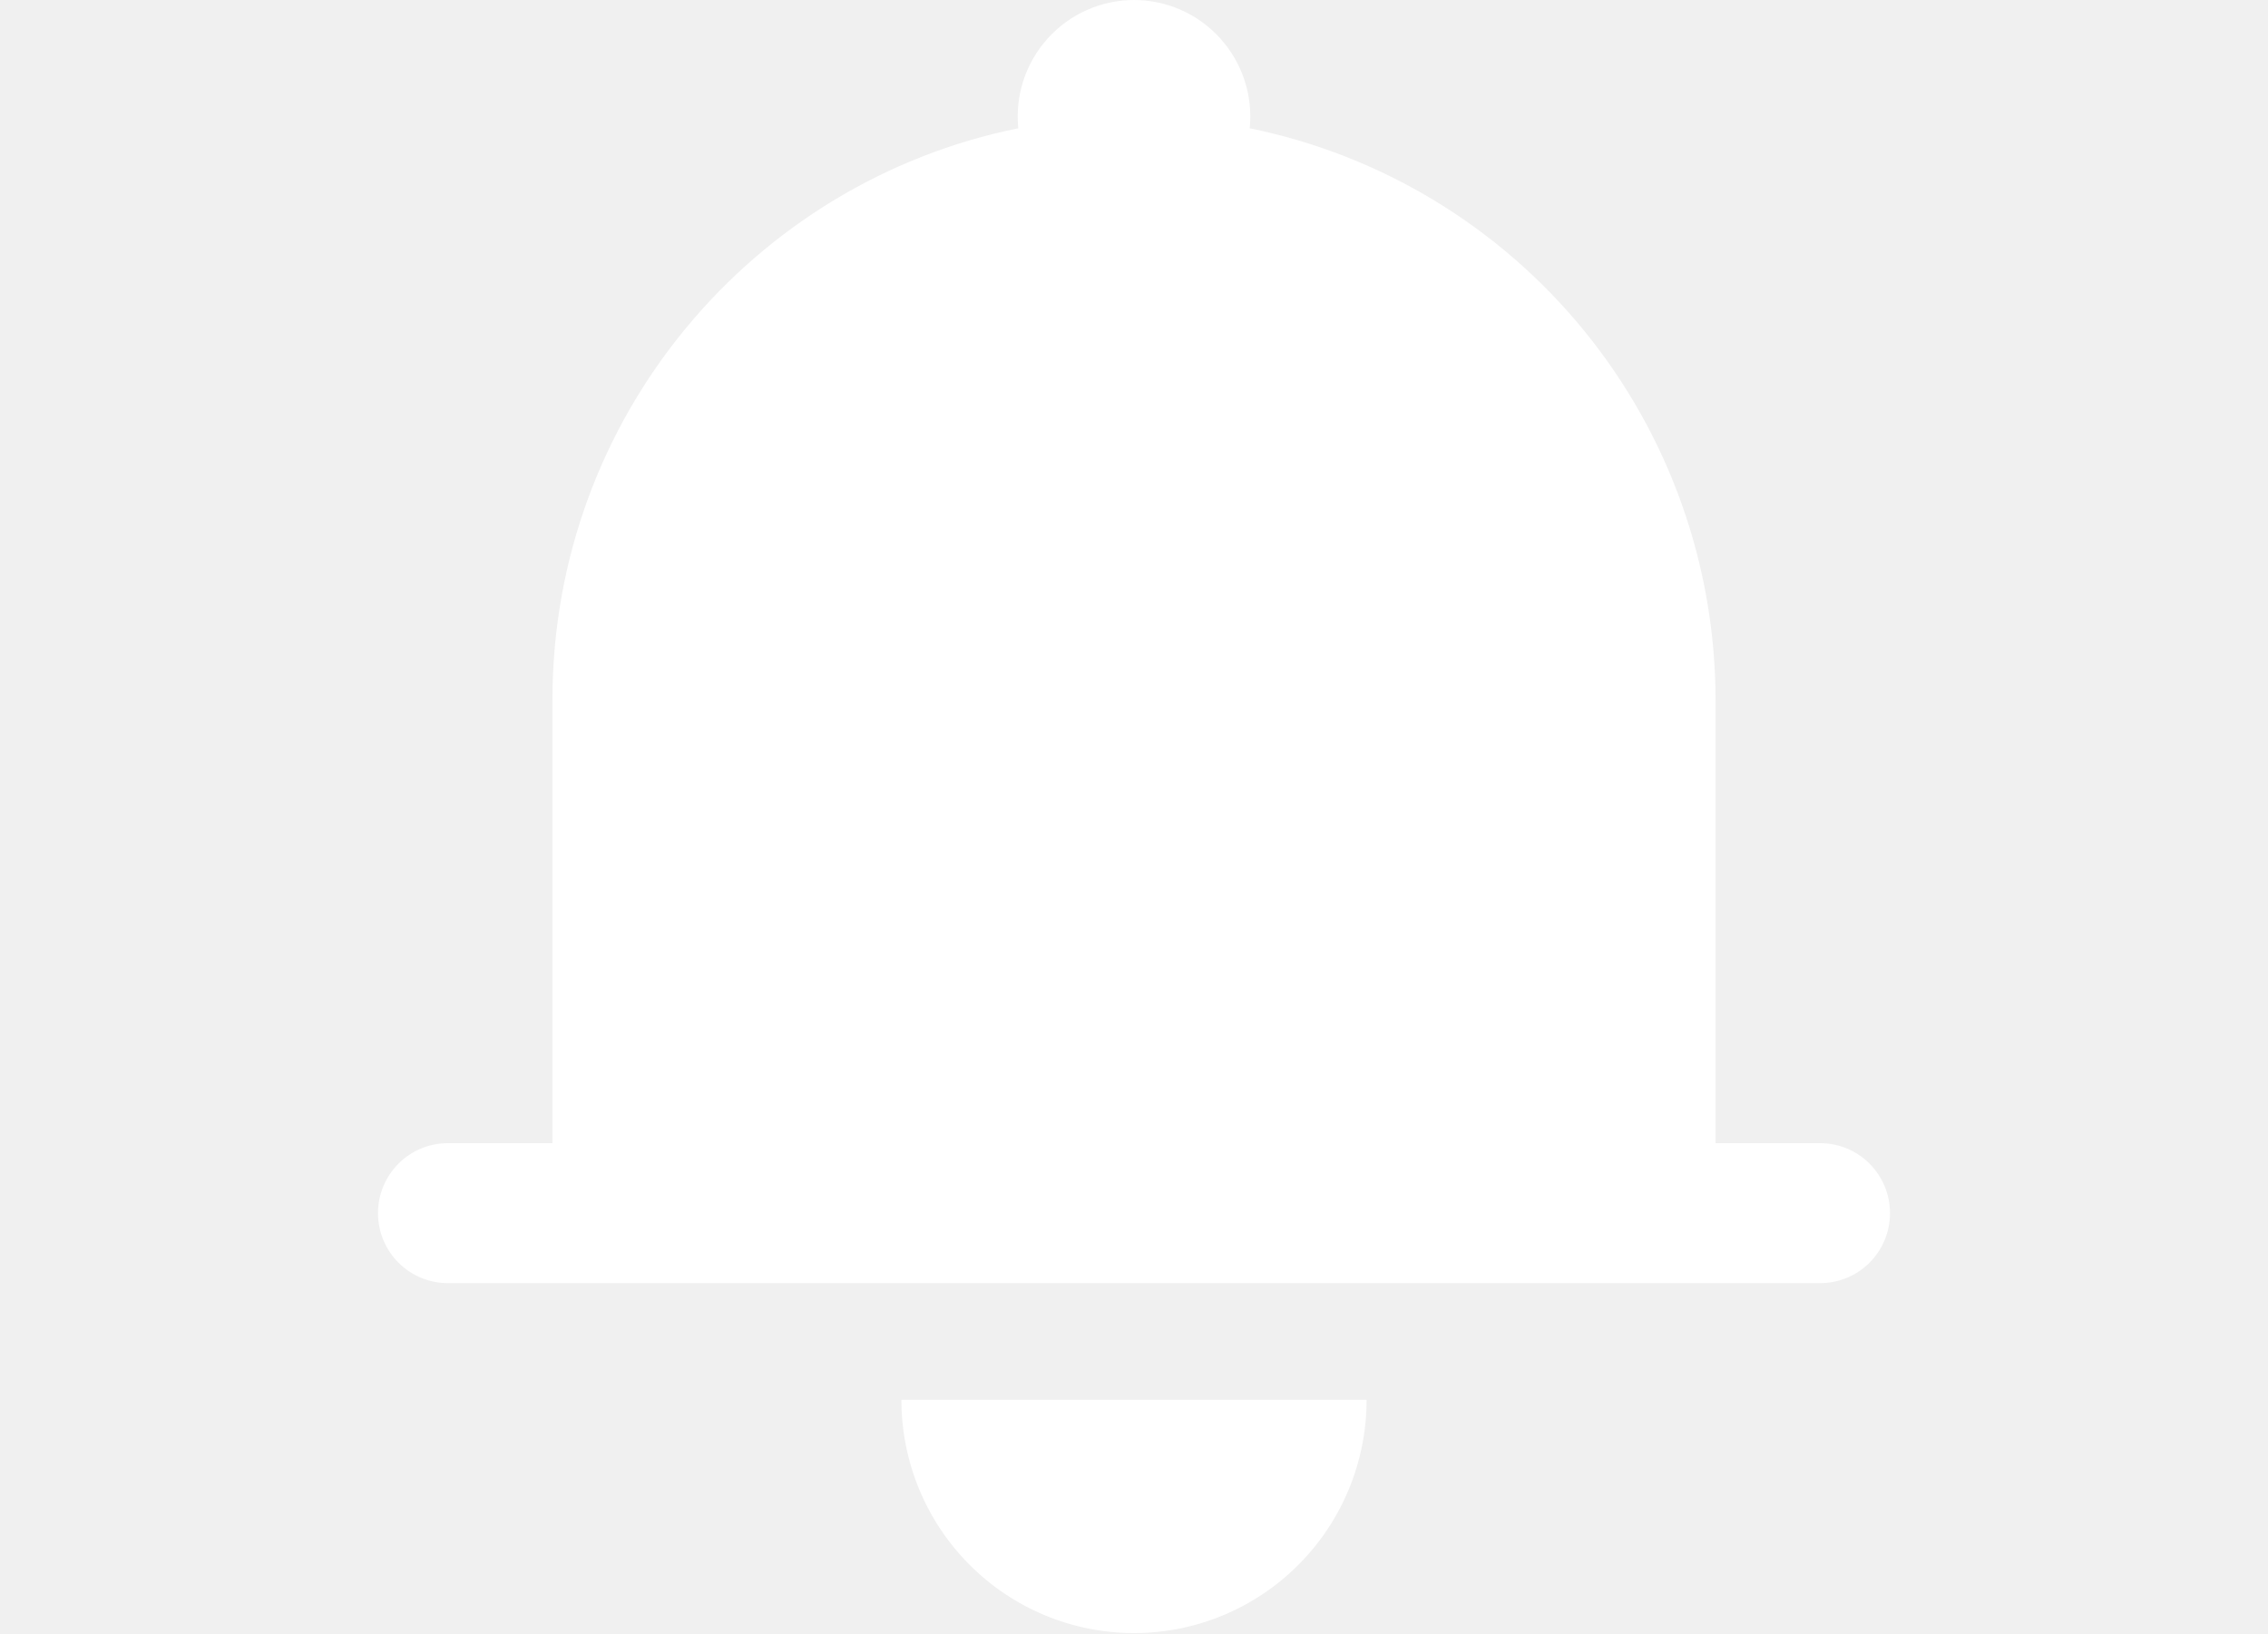
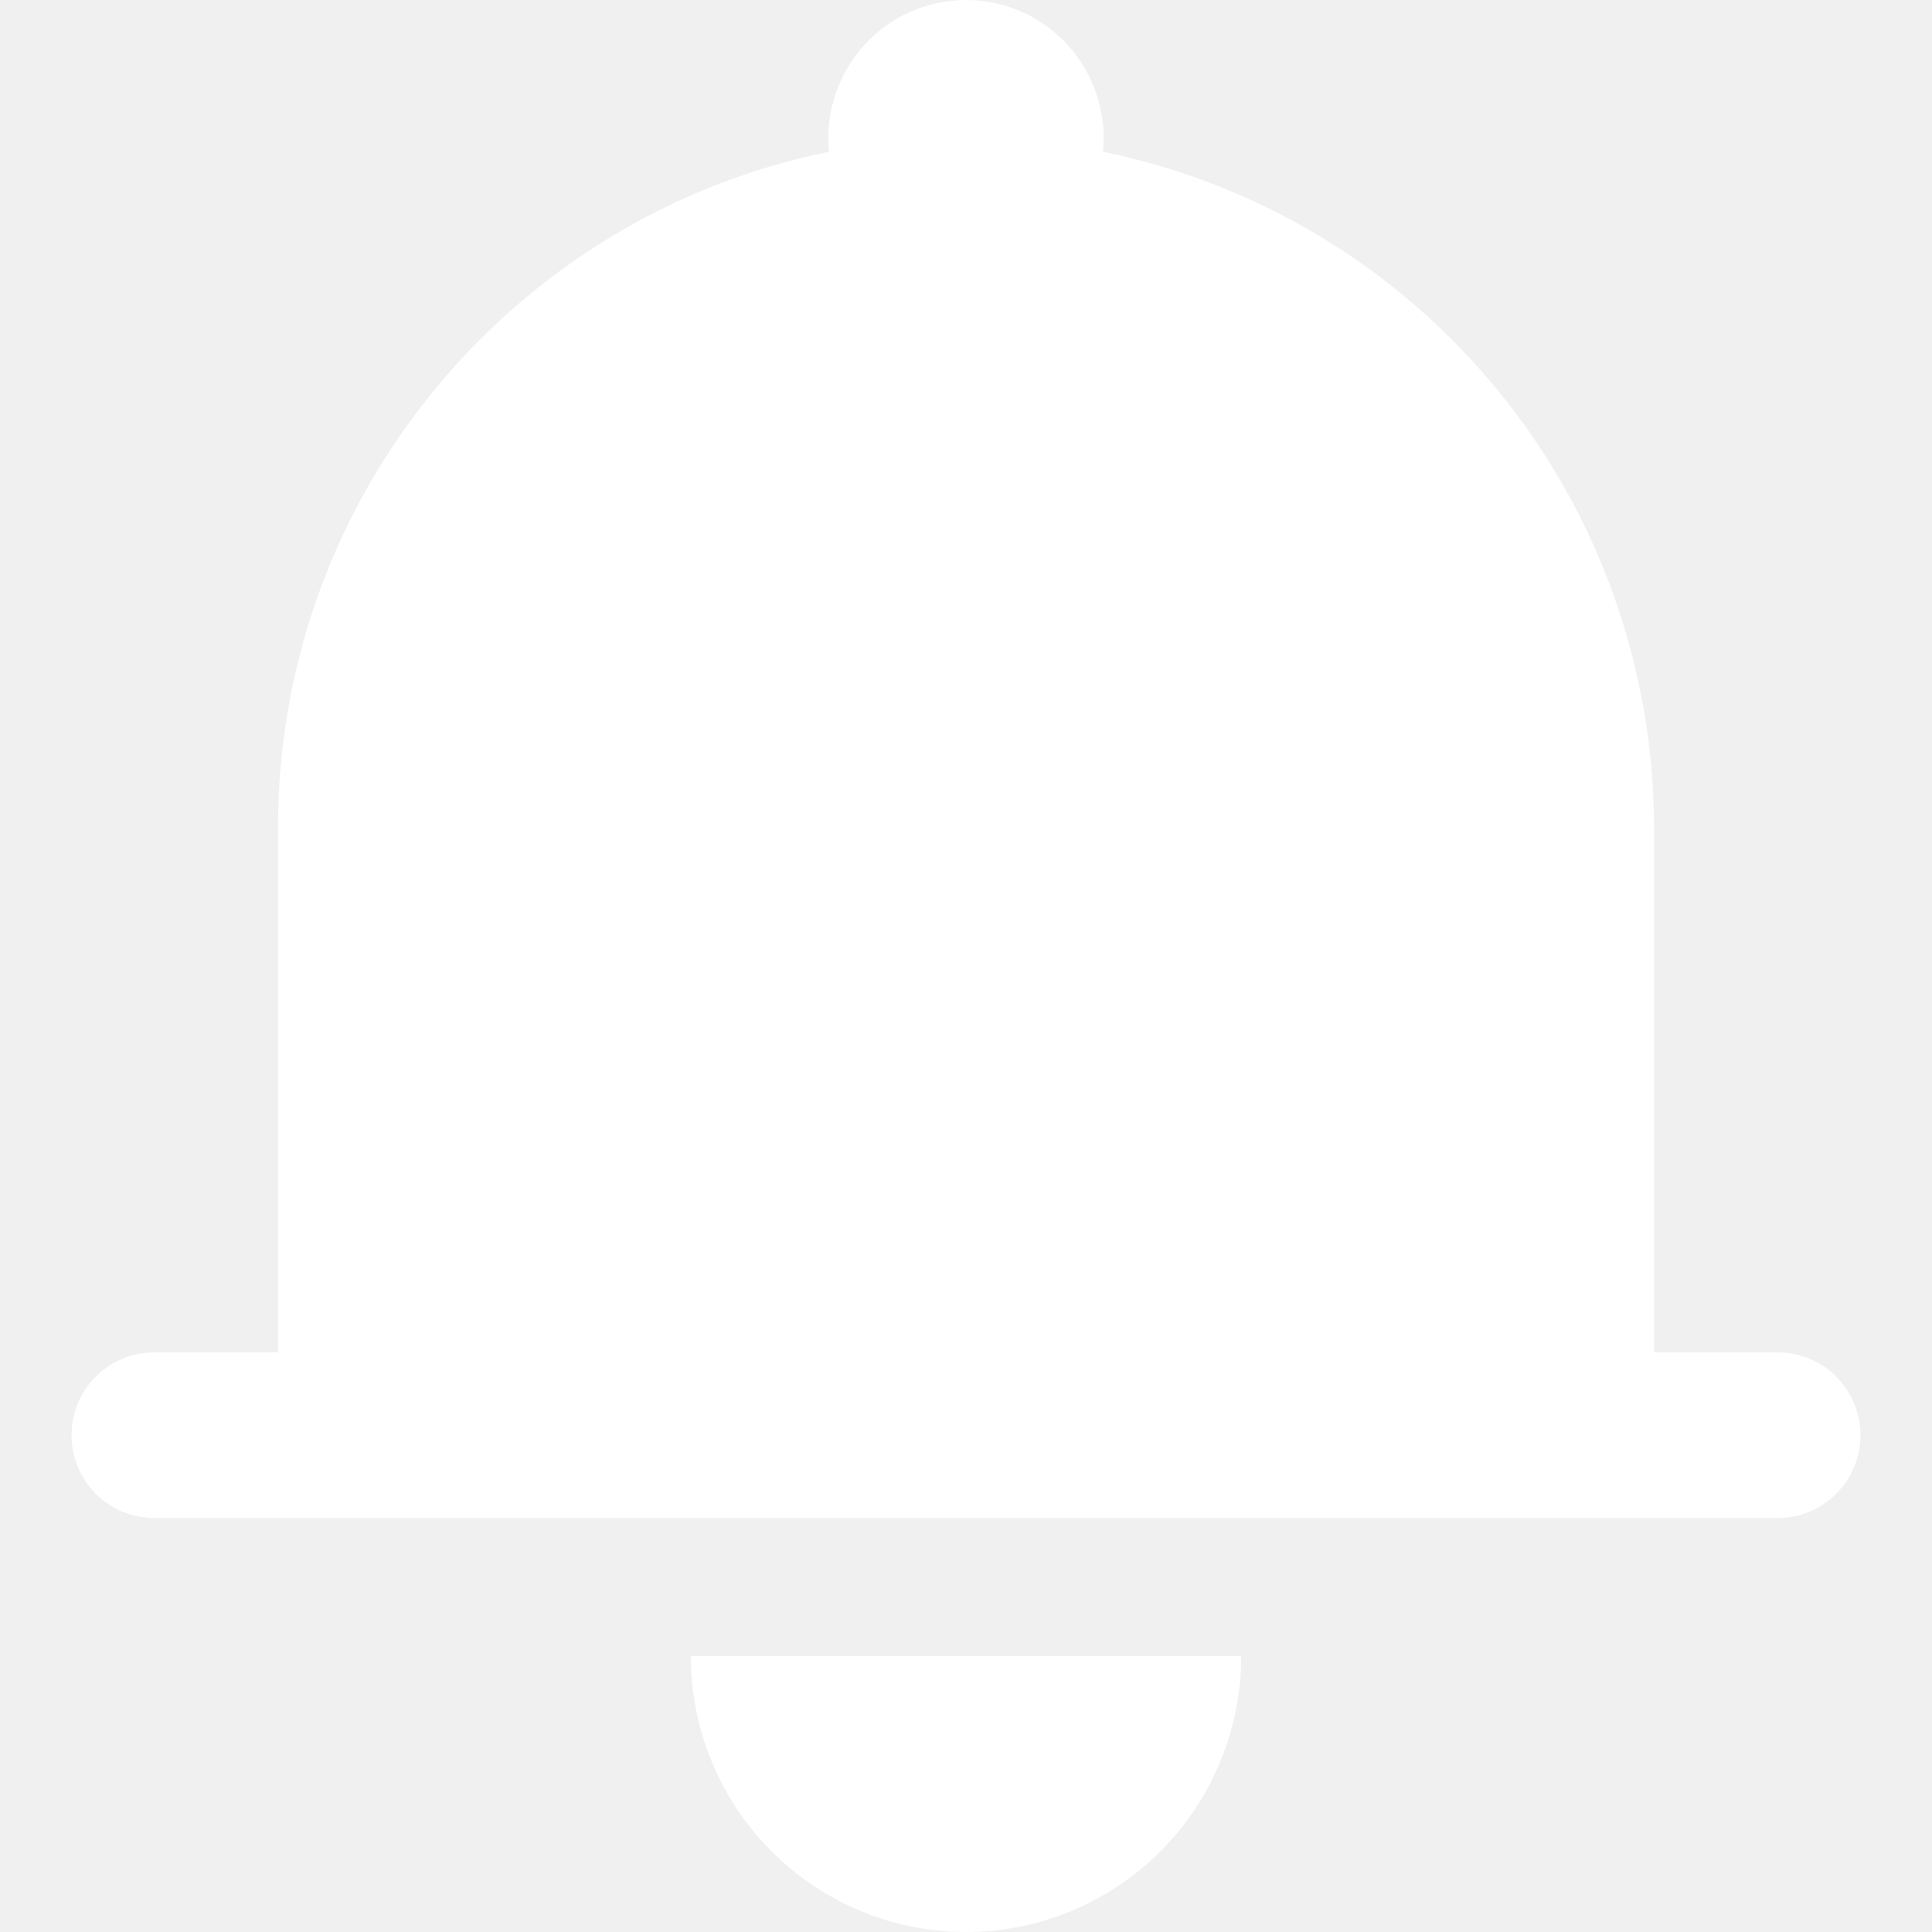
- <svg xmlns="http://www.w3.org/2000/svg" width="75" height="54" viewBox="0 0 50 54" fill="none">
+ <svg xmlns="http://www.w3.org/2000/svg" width="25" height="25" viewBox="0 0 50 54" fill="none">
  <path d="M32.692 46.286C32.692 48.332 31.882 50.294 30.439 51.74C28.997 53.187 27.04 54 25 54C22.96 54 21.003 53.187 19.561 51.74C18.118 50.294 17.308 48.332 17.308 46.286H32.692ZM44.231 42.428H2.308C1.696 42.428 1.109 42.185 0.676 41.751C0.243 41.317 0 40.728 0 40.114C0 39.5 0.243 38.912 0.676 38.478C1.109 38.044 1.696 37.8 2.308 37.8H5.769V23.143C5.769 13.808 12.385 6.017 21.173 4.242C21.119 3.706 21.178 3.164 21.346 2.652C21.514 2.14 21.787 1.669 22.148 1.27C22.508 0.87 22.948 0.55 23.44 0.332C23.931 0.113 24.462 0 25 0C25.538 0 26.069 0.113 26.56 0.332C27.052 0.55 27.492 0.87 27.852 1.27C28.213 1.669 28.486 2.14 28.654 2.652C28.822 3.164 28.881 3.706 28.827 4.242C33.173 5.129 37.081 7.495 39.888 10.939C42.695 14.383 44.229 18.694 44.231 23.143V37.8H47.692C48.304 37.8 48.891 38.044 49.324 38.478C49.757 38.912 50 39.5 50 40.114C50 40.728 49.757 41.317 49.324 41.751C48.891 42.185 48.304 42.428 47.692 42.428H44.231Z" fill="white" />
</svg>
